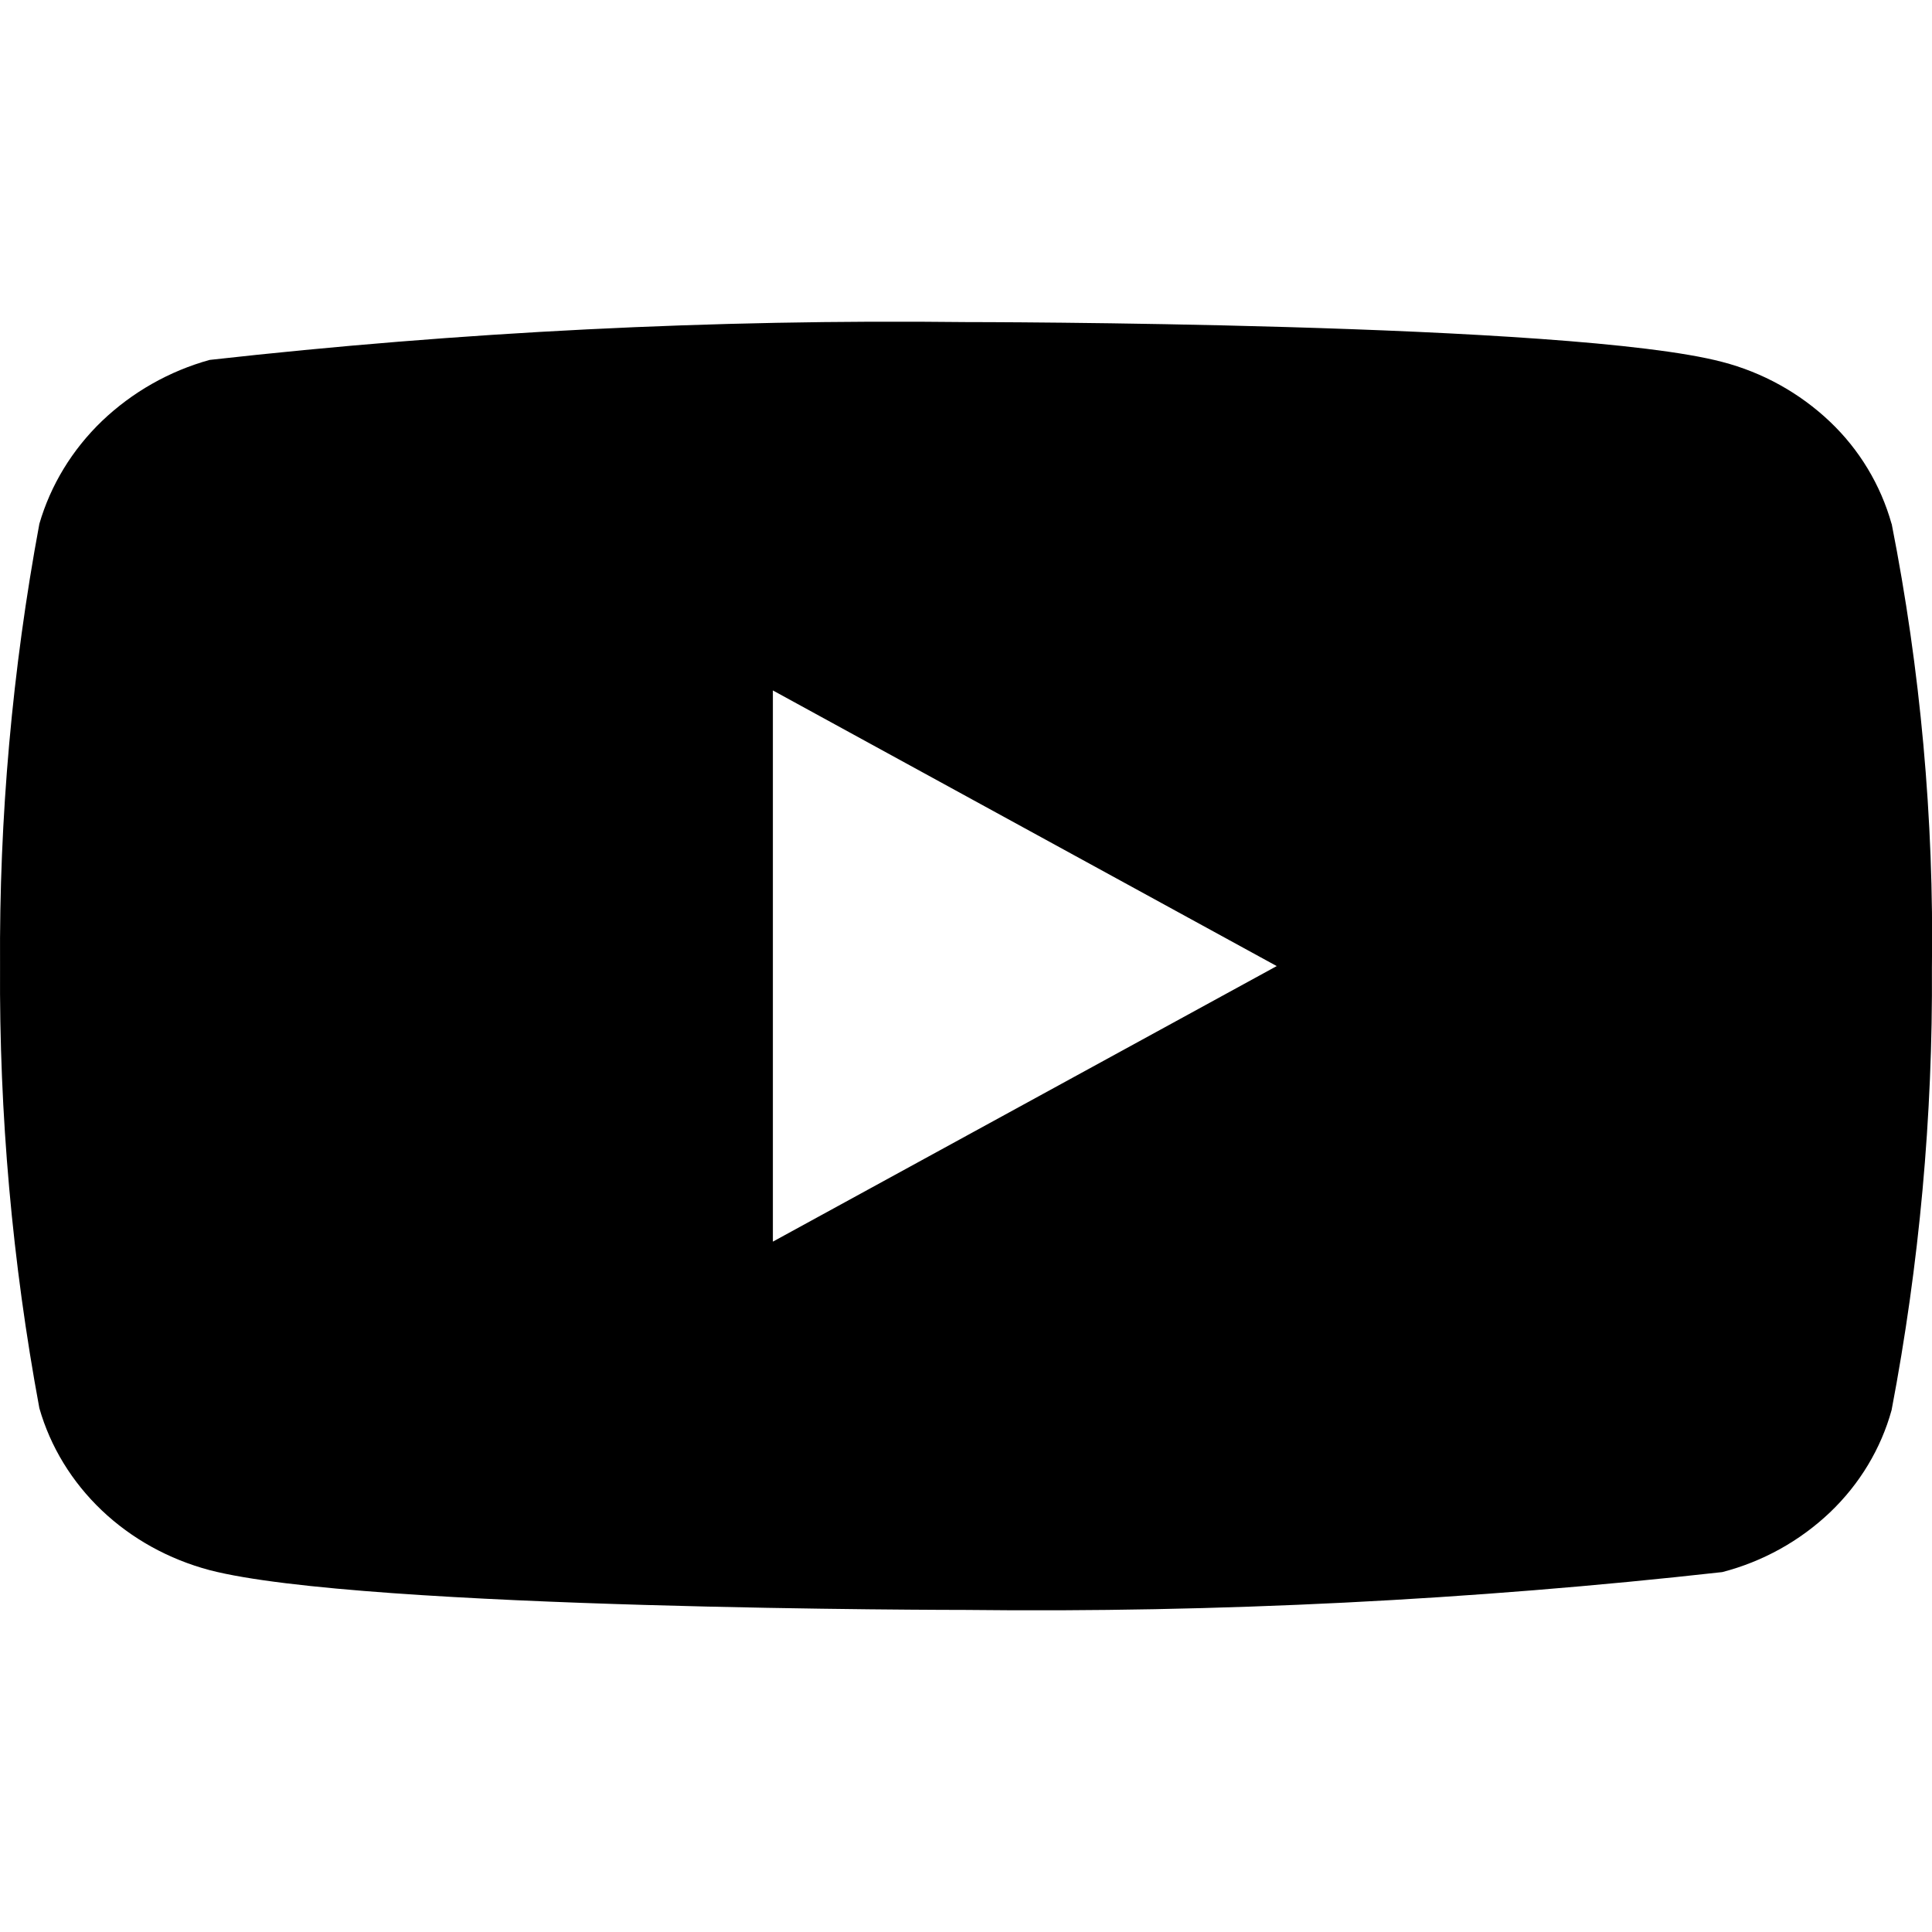
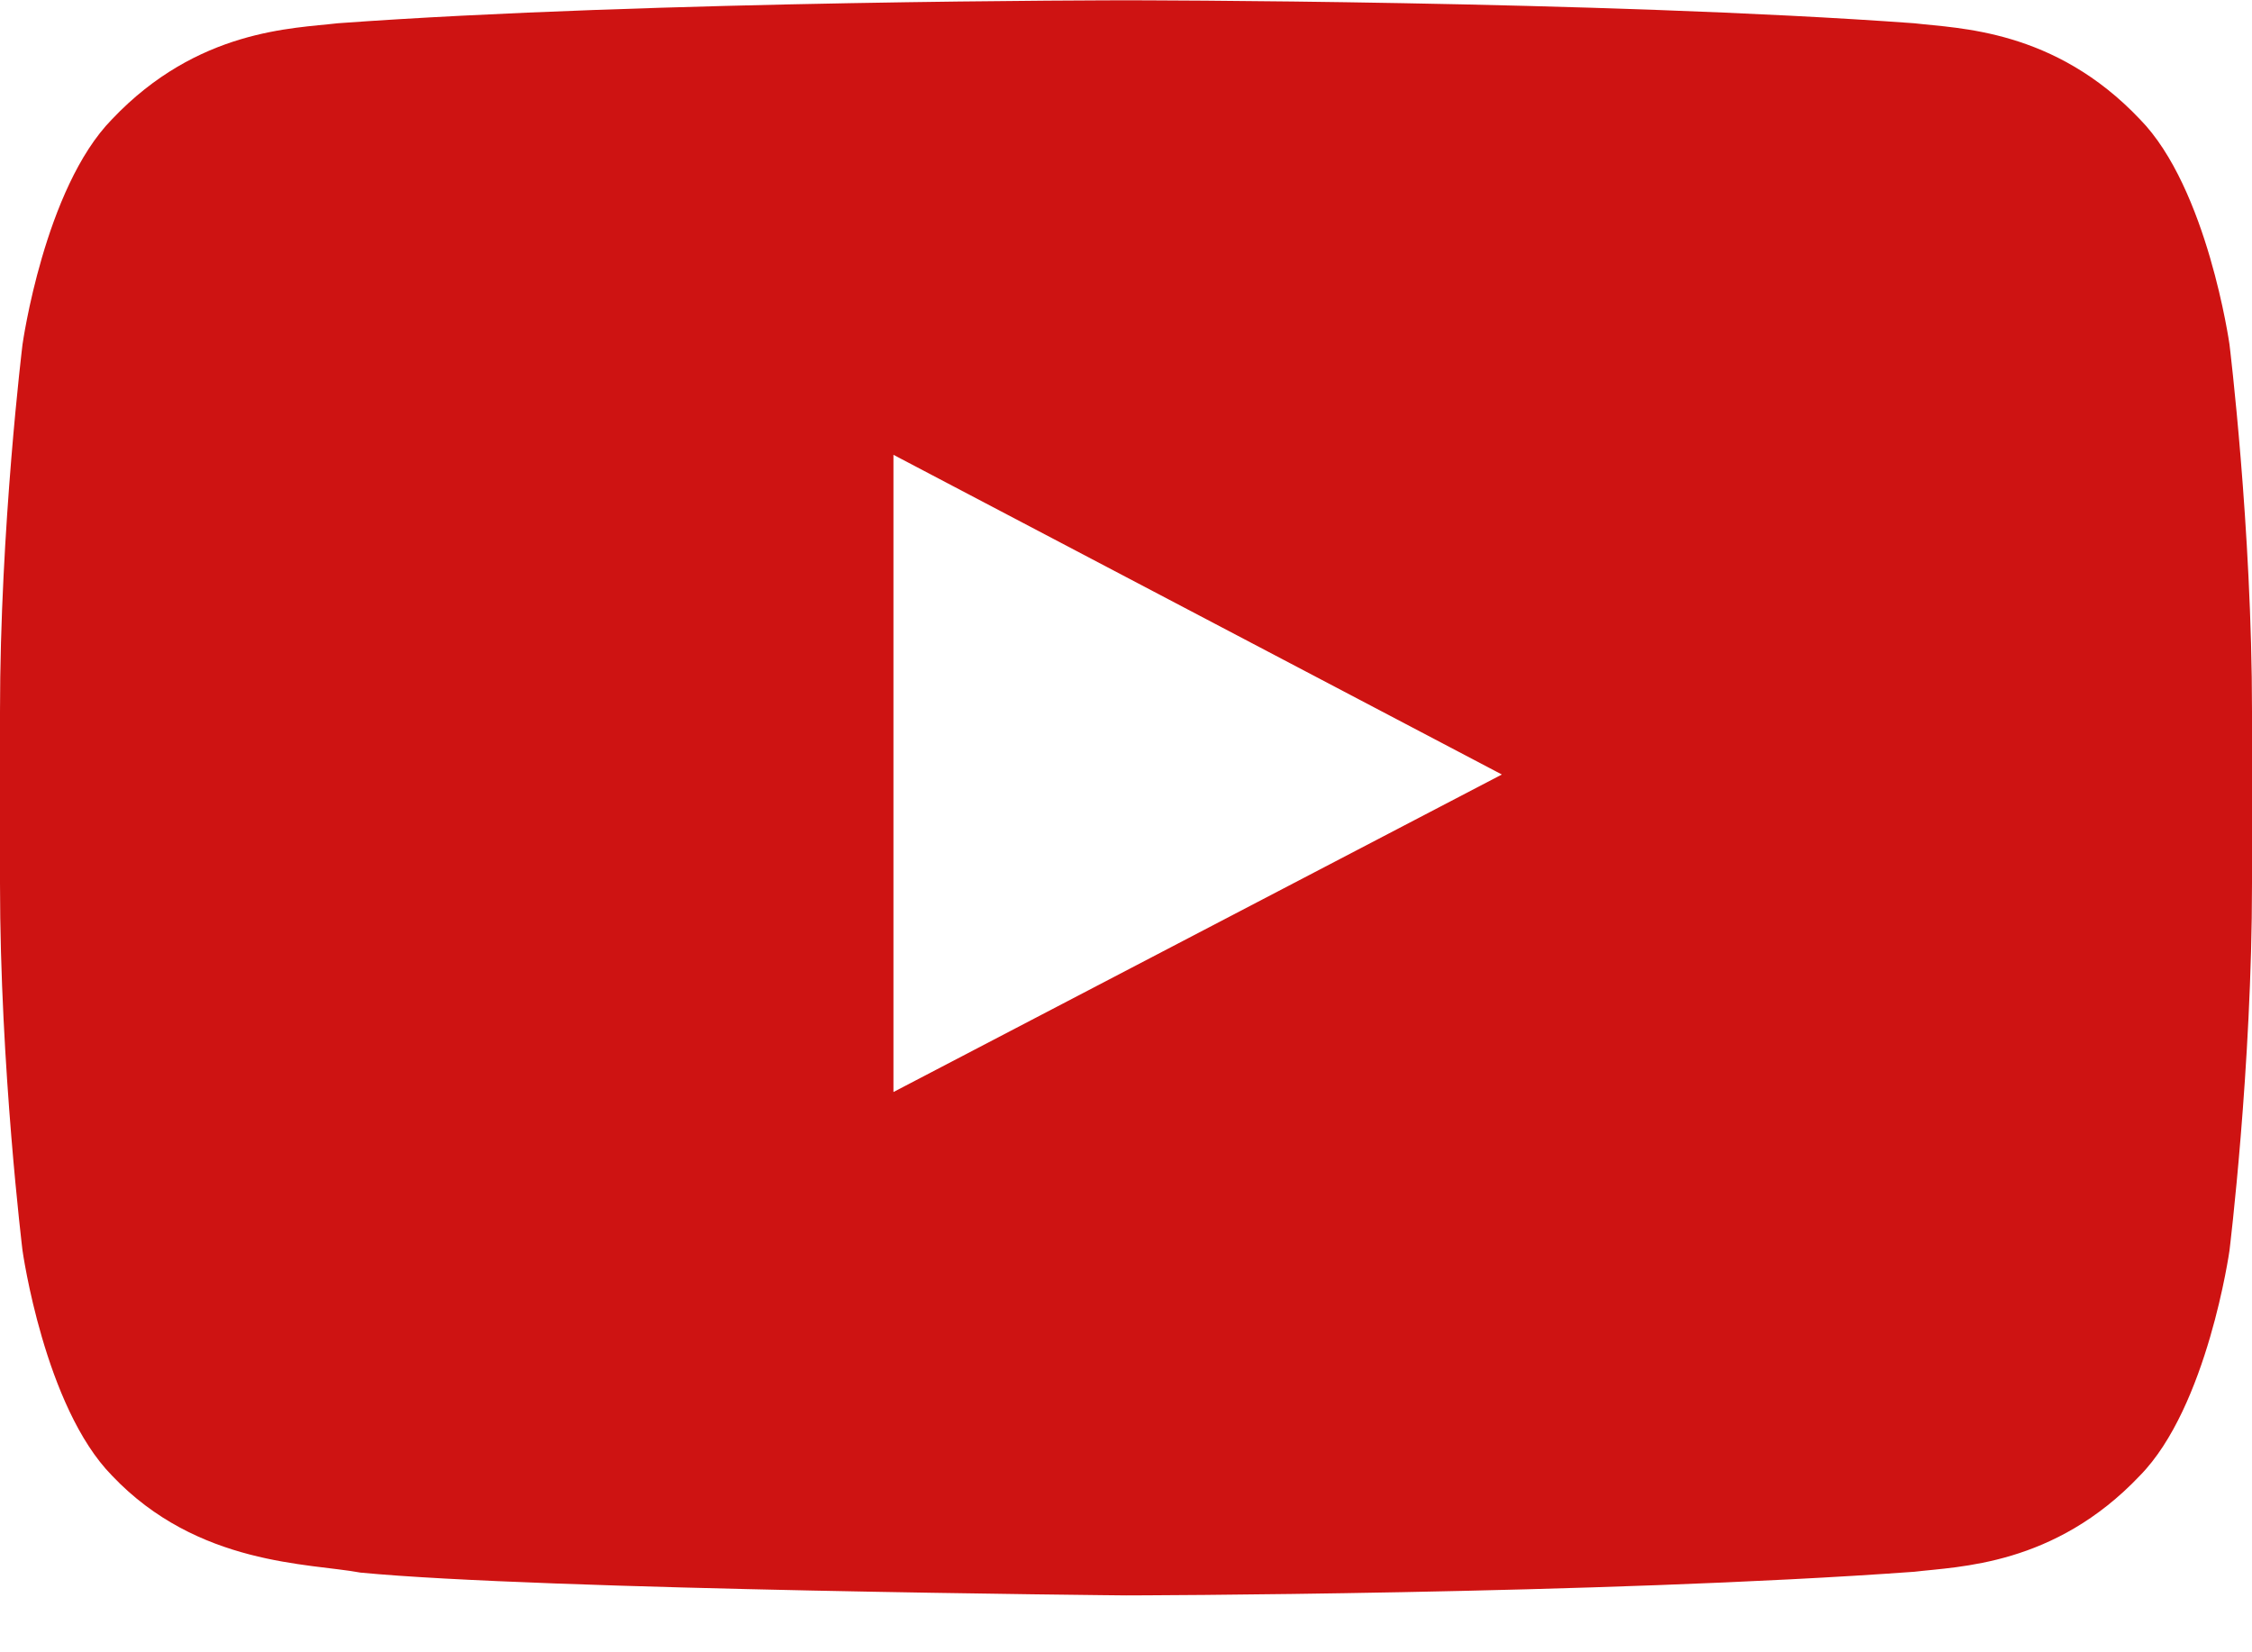
- <svg xmlns="http://www.w3.org/2000/svg" width="24" height="24" viewBox="0 0 24 24" fill="none">
-   <path d="M 23.498,6.508 C 23.362,6.023 23.097,5.584 22.732,5.238 22.356,4.881 21.895,4.626 21.394,4.496 19.516,4.001 11.993,4.001 11.993,4.001 8.857,3.965 5.721,4.122 2.604,4.471 2.103,4.61 1.643,4.871 1.266,5.231 0.896,5.587 0.629,6.026 0.489,6.507 0.152,8.318 -0.011,10.158 6.1675283e-4,12 -0.011,13.841 0.152,15.679 0.489,17.493 c 0.137,0.479 0.404,0.916 0.775,1.269 0.371,0.353 0.833,0.608 1.341,0.743 1.903,0.494 9.389,0.494 9.389,0.494 3.14,0.036 6.28,-0.121 9.401,-0.47 0.502,-0.13 0.962,-0.385 1.338,-0.742 0.37,-0.353 0.633,-0.792 0.765,-1.27 0.345,-1.811 0.513,-3.651 0.501,-5.494 0.026,-1.851 -0.142,-3.7 -0.5,-5.516 z M 9.601,15.424 V 8.577 l 6.259,3.424 z" fill="currentColor" />
+ <svg xmlns="http://www.w3.org/2000/svg" width="30px" height="22px" viewBox="0 0 30 22" version="1.1">
+   <g id="portal" stroke="none" stroke-width="1" fill="none" fill-rule="evenodd">
+     <g id="Desktop-HD-home-V5---especial" transform="translate(-1160, -4340)" fill="#CE1312">
+       <g id="rodapeh_desk" transform="translate(-1, 4255)">
+         <path d="M1172.902,99.548 L1172.902,91.059 L1181.007,95.318 L1172.902,99.548 Z M1190.7,89.588 C1190.7,89.588 1190.407,87.506 1189.507,86.589 C1188.367,85.385 1187.088,85.38 1186.502,85.31 C1182.304,85.004 1176.007,85.004 1176.007,85.004 L1175.993,85.004 C1175.993,85.004 1169.696,85.004 1165.498,85.31 C1164.911,85.38 1163.633,85.385 1162.492,86.589 C1161.592,87.506 1161.3,89.588 1161.3,89.588 C1161.3,89.588 1161,92.033 1161,94.478 L1161,96.77 C1161,99.215 1161.3,101.66 1161.3,101.66 C1161.3,101.66 1161.592,103.742 1162.492,104.658 C1163.633,105.862 1165.132,105.824 1165.8,105.95 C1168.2,106.182 1176,106.254 1176,106.254 C1176,106.254 1182.304,106.244 1186.502,105.939 C1187.088,105.868 1188.367,105.862 1189.507,104.658 C1190.407,103.742 1190.7,101.66 1190.7,101.66 C1190.7,101.66 1191,99.215 1191,96.77 L1191,94.478 C1191,92.033 1190.7,89.588 1190.7,89.588 L1190.7,89.588 Z" id="Youtube" />
+       </g>
+     </g>
+   </g>
</svg>
